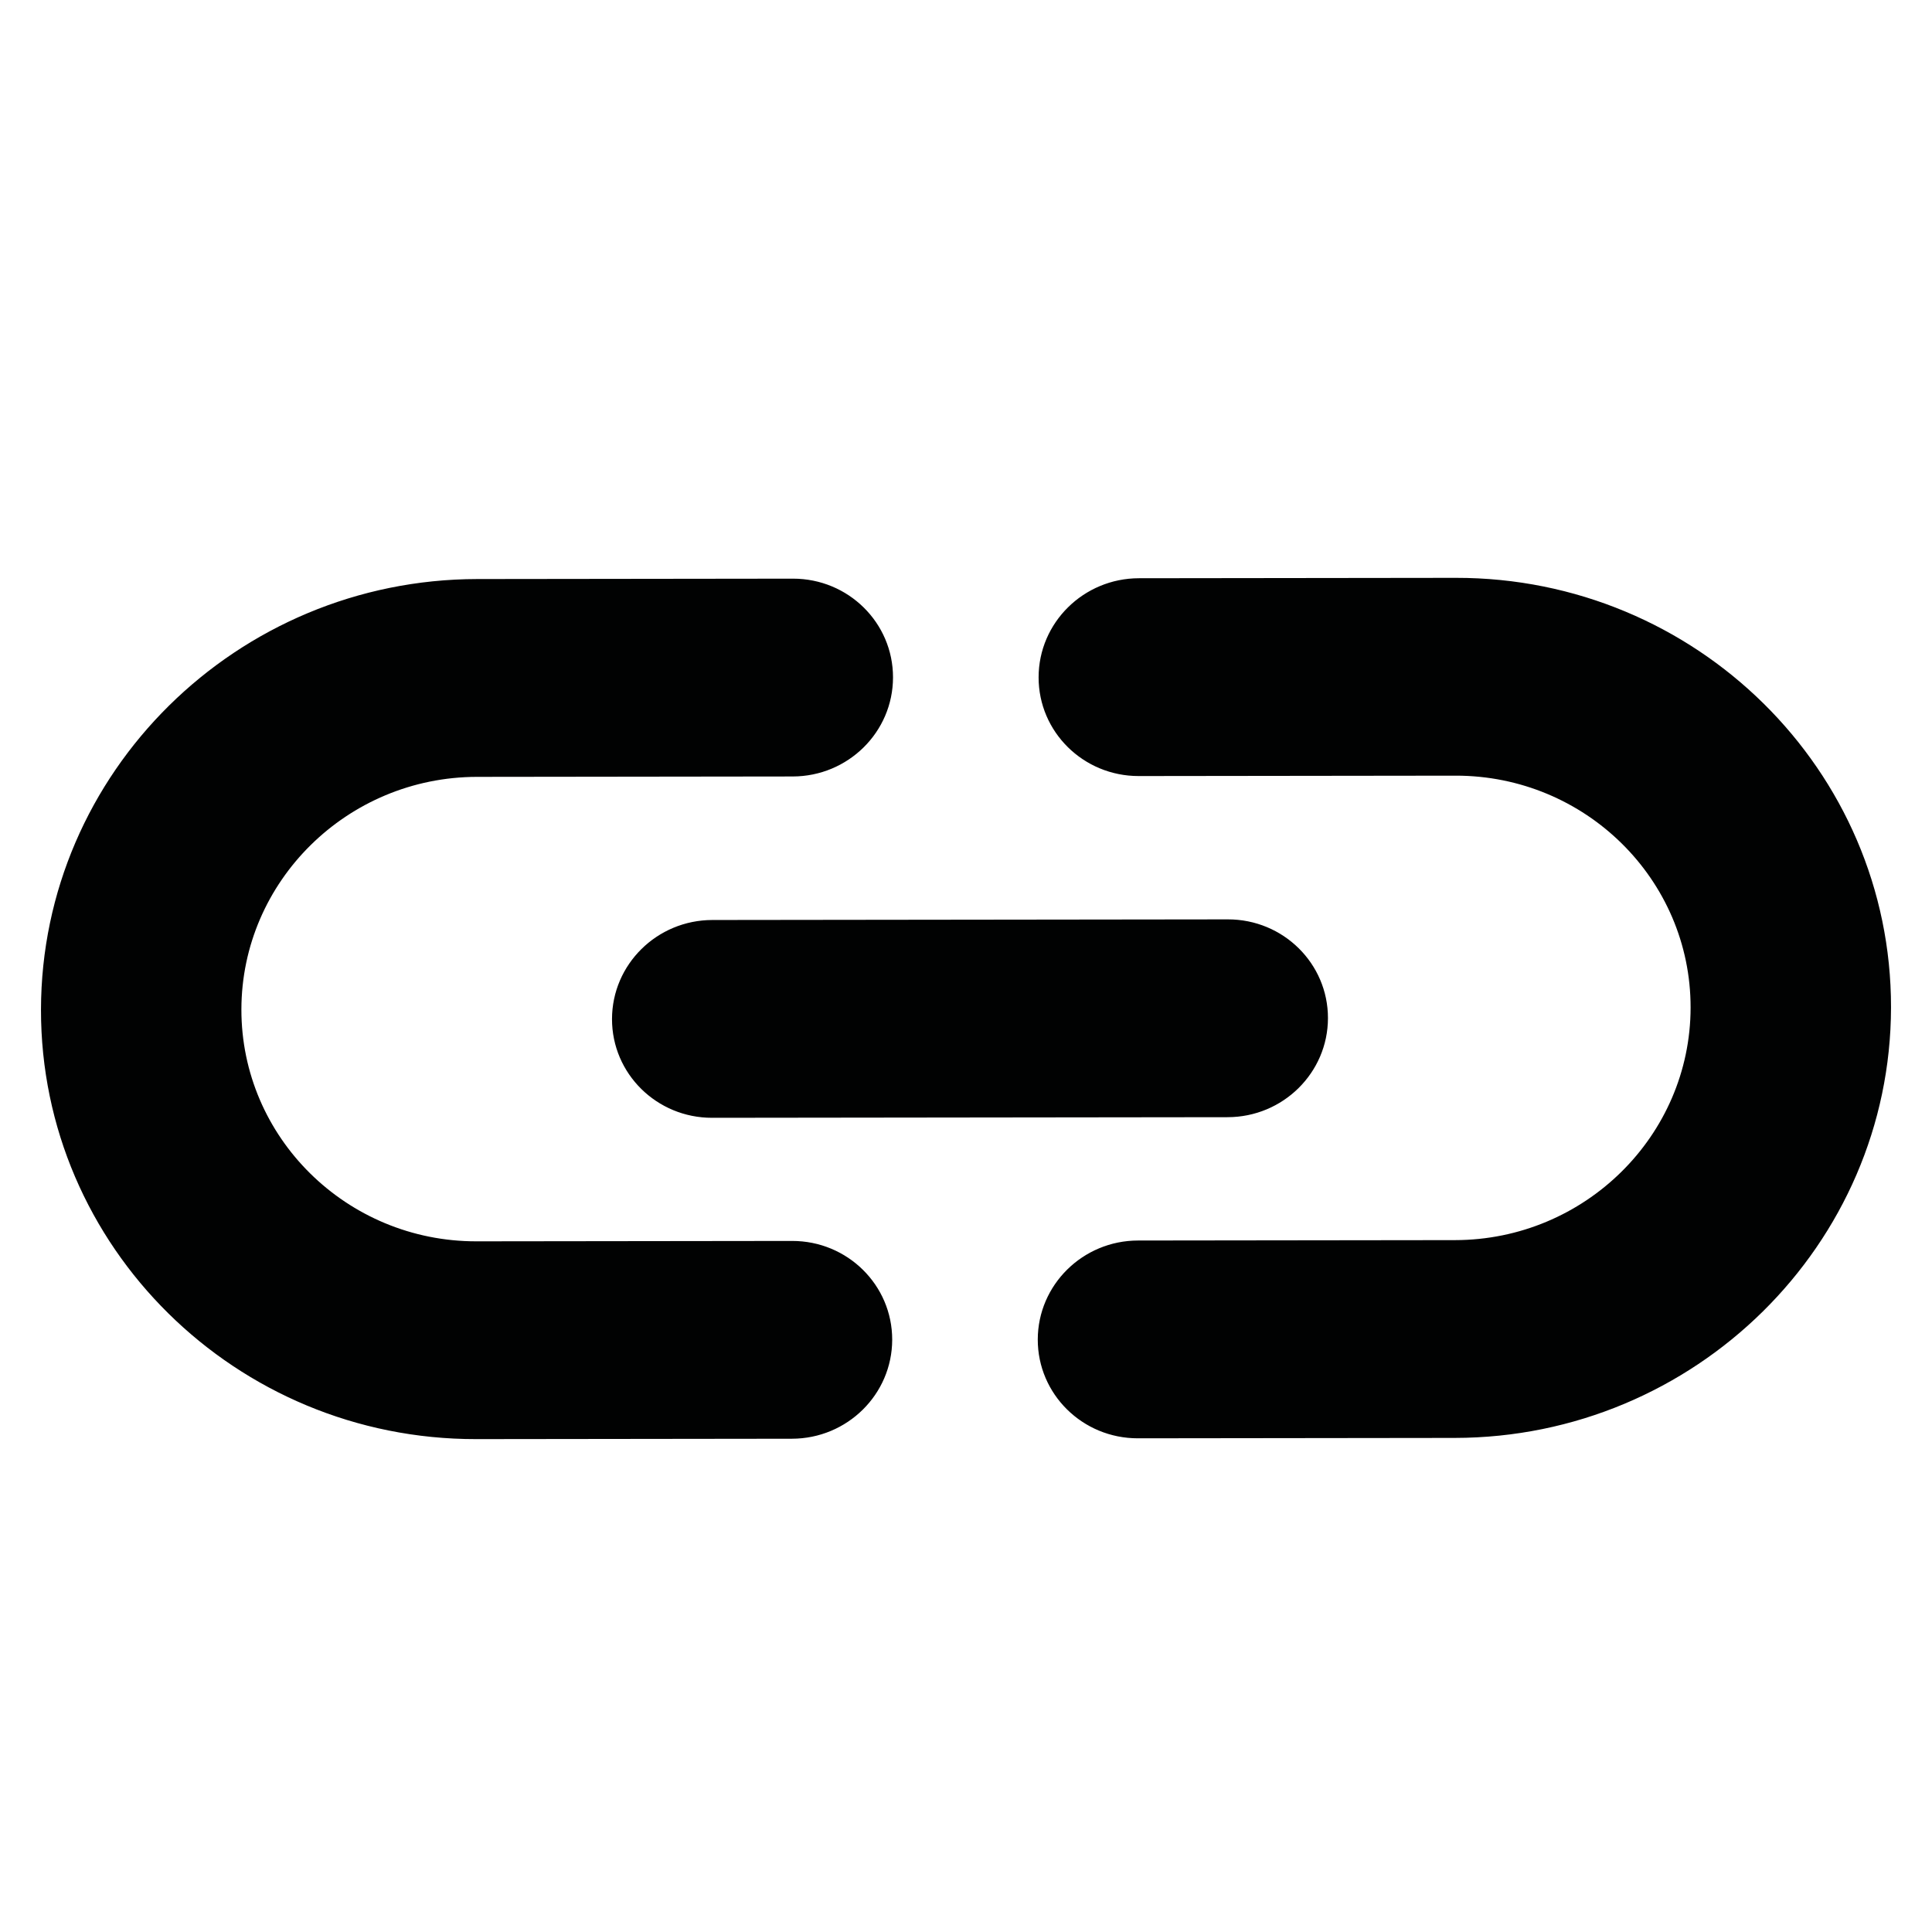
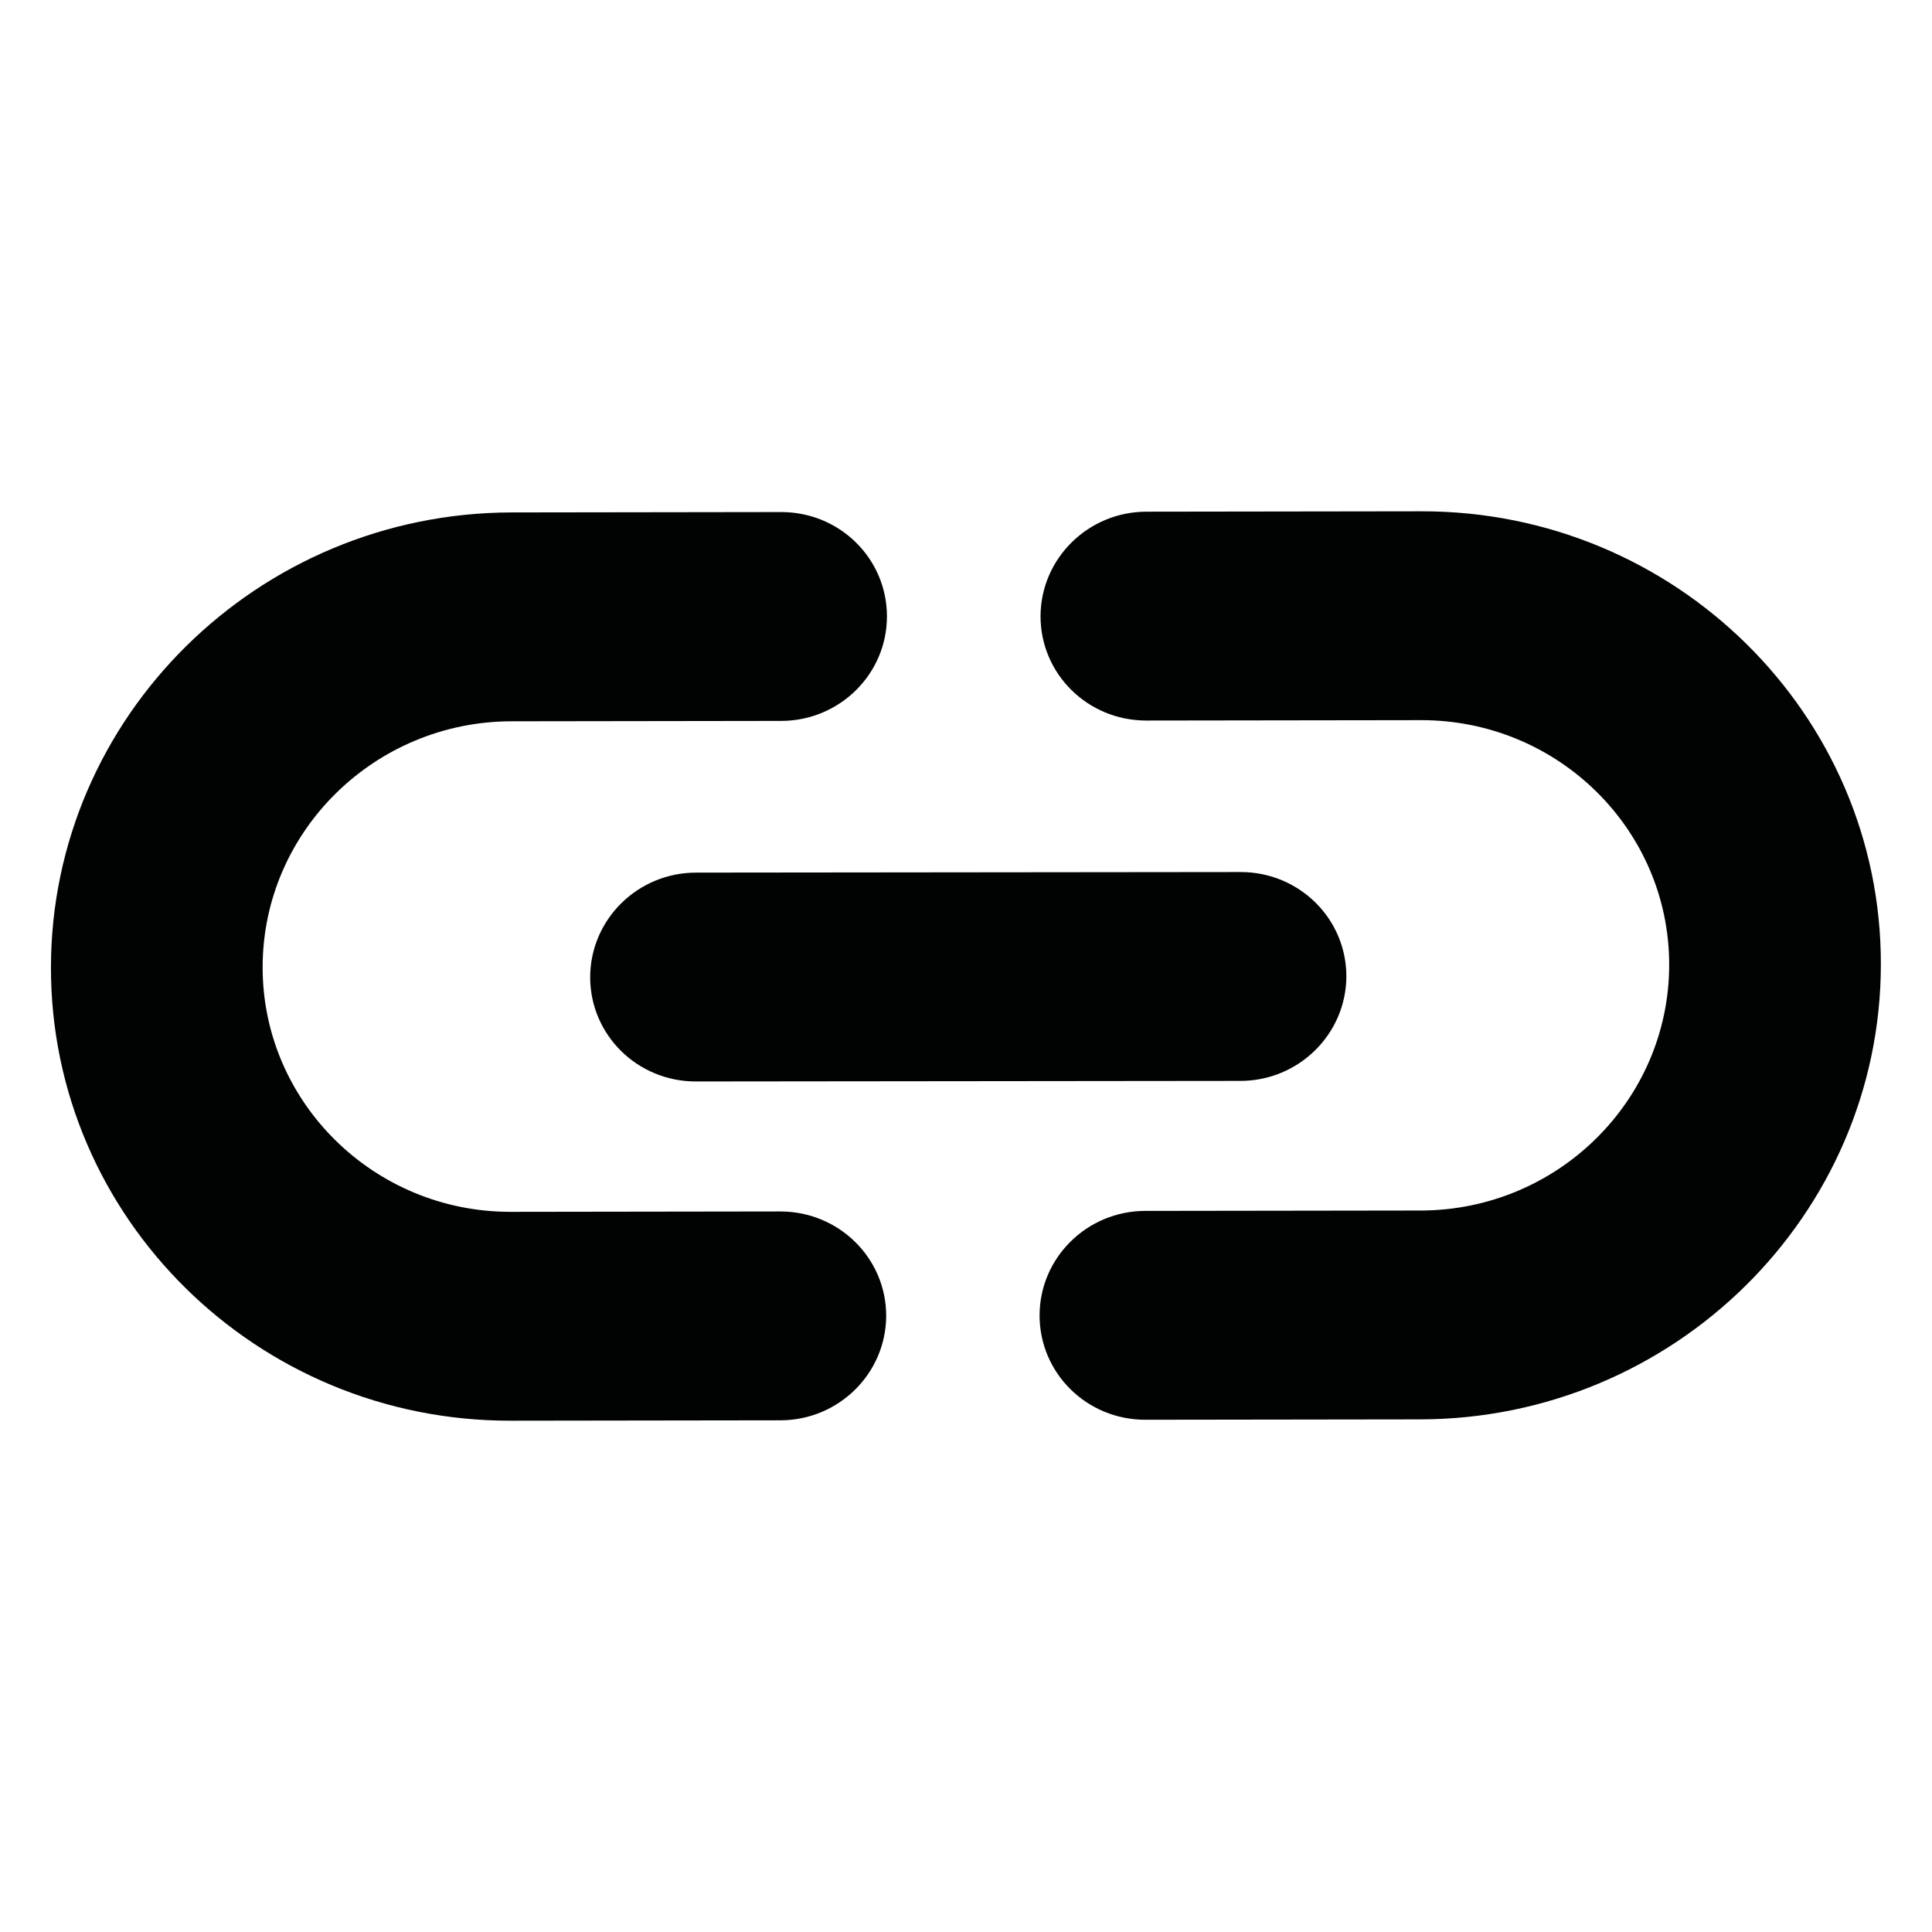
- <svg xmlns="http://www.w3.org/2000/svg" version="1.1" id="Layer_1" x="0px" y="0px" width="1024px" height="1024px" viewBox="0 0 1024 1024" enable-background="new 0 0 1024 1024" xml:space="preserve">
+ <svg xmlns="http://www.w3.org/2000/svg" version="1.1" id="Layer_1" x="0px" y="0px" viewBox="0 0 1024 1024" style="enable-background:new 0 0 1024 1024;" xml:space="preserve">
+   <style type="text/css">
+ 	.st0{fill:#010202;}
+ </style>
  <g>
    <g>
-       <path fill="#010202" d="M771.629,306.27l-167.965,0.205c-29.332,0.042-53.148,23.543-53.183,52.497    c-0.042,28.937,23.715,52.379,53.043,52.351l167.972-0.207c68.761-0.082,124.639,55.053,124.556,122.933    c-0.087,67.871-56.103,123.163-124.865,123.242l-167.976,0.208c-29.324,0.025-53.139,23.543-53.172,52.48    c-0.034,28.946,23.719,52.395,53.051,52.354l167.97-0.205c127.323-0.148,231.055-102.528,231.218-228.202    C1002.433,408.242,898.953,306.113,771.629,306.27z M419.837,657.724l-167.331,0.205c-68.756,0.082-124.645-55.066-124.56-122.926    c0.091-67.878,56.111-123.17,124.876-123.25l167.323-0.206c29.341-0.042,53.14-23.542,53.17-52.487    c0.043-28.94-23.699-52.395-53.046-52.361l-167.316,0.205C125.591,307.067,21.879,409.447,21.723,535.124    c-0.159,125.665,103.296,227.791,230.654,227.638l167.324-0.205c29.344-0.028,53.141-23.531,53.183-52.48    C472.914,681.131,449.175,657.682,419.837,657.724z M324.377,540.102c-0.038,28.955,23.703,52.396,53.047,52.357l273.247-0.328    c29.33-0.041,53.143-23.544,53.173-52.487c0.041-28.954-23.716-52.397-53.048-52.356l-273.239,0.329    C348.214,487.656,324.413,511.159,324.377,540.102z" />
+       <path class="st0" d="M753.4,271l-145.7,0.2c-31,0-56.1,24.9-56.2,55.4c0,30.6,25,55.3,56,55.3l145.7-0.2    c72.6-0.1,131.6,58.1,131.5,129.8c-0.1,71.7-59.2,130.1-131.9,130.1l-145.7,0.2c-31,0-56.1,24.9-56.1,55.4c0,30.6,25,55.3,56,55.3    l145.7-0.2c134.5-0.2,244-108.3,244.2-241C997.2,378.7,887.9,270.8,753.4,271z M413.6,642.1l-142.9,0.2    c-72.6,0.1-131.6-58.2-131.5-129.8c0.1-71.7,59.3-130.1,131.9-130.2l142.9-0.2c31,0,56.1-24.9,56.1-55.4c0-30.6-25-55.3-56-55.3    l-142.9,0.2c-134.5,0.2-244,108.3-244.2,241C26.8,645.3,136.1,753.2,270.6,753l142.9-0.2c31,0,56.1-24.8,56.2-55.4    C469.7,666.8,444.6,642.1,413.6,642.1z M312.8,517.9c0,30.6,25,55.3,56,55.3l288.6-0.3c31,0,56.1-24.9,56.2-55.4    c0-30.6-25-55.3-56-55.3L369,462.5C338,462.5,312.9,487.3,312.8,517.9z" />
    </g>
  </g>
</svg>
